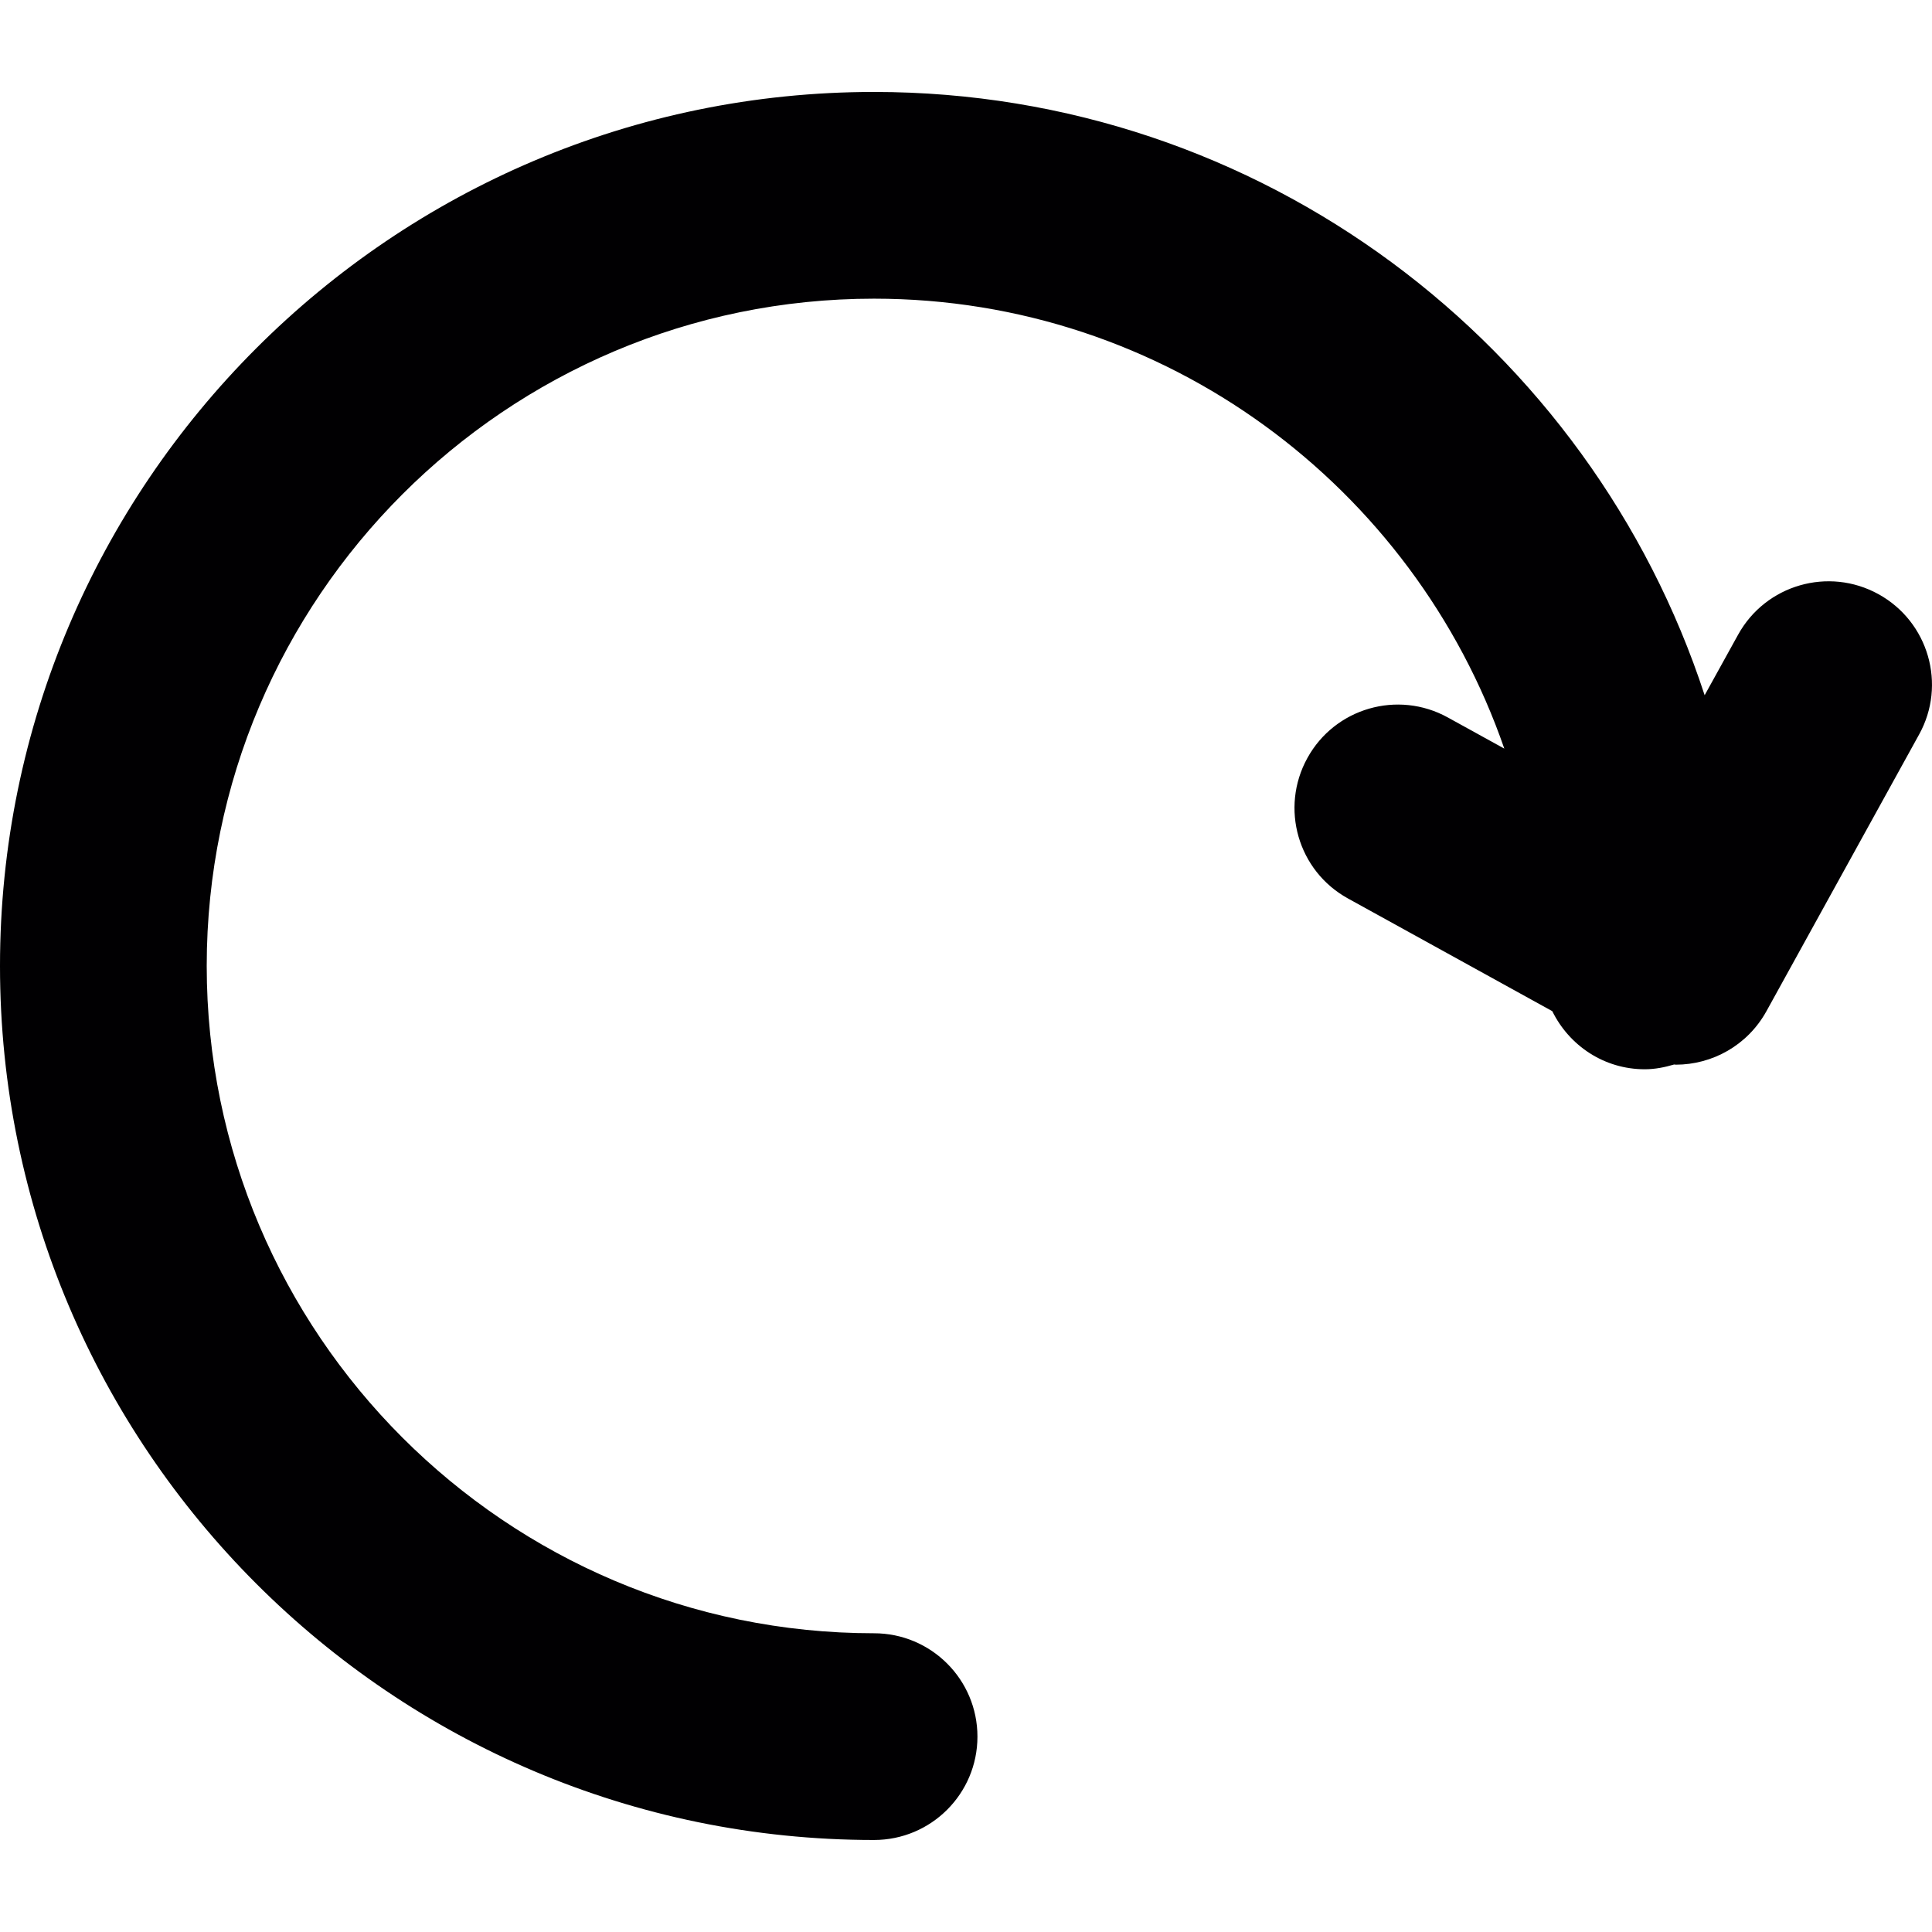
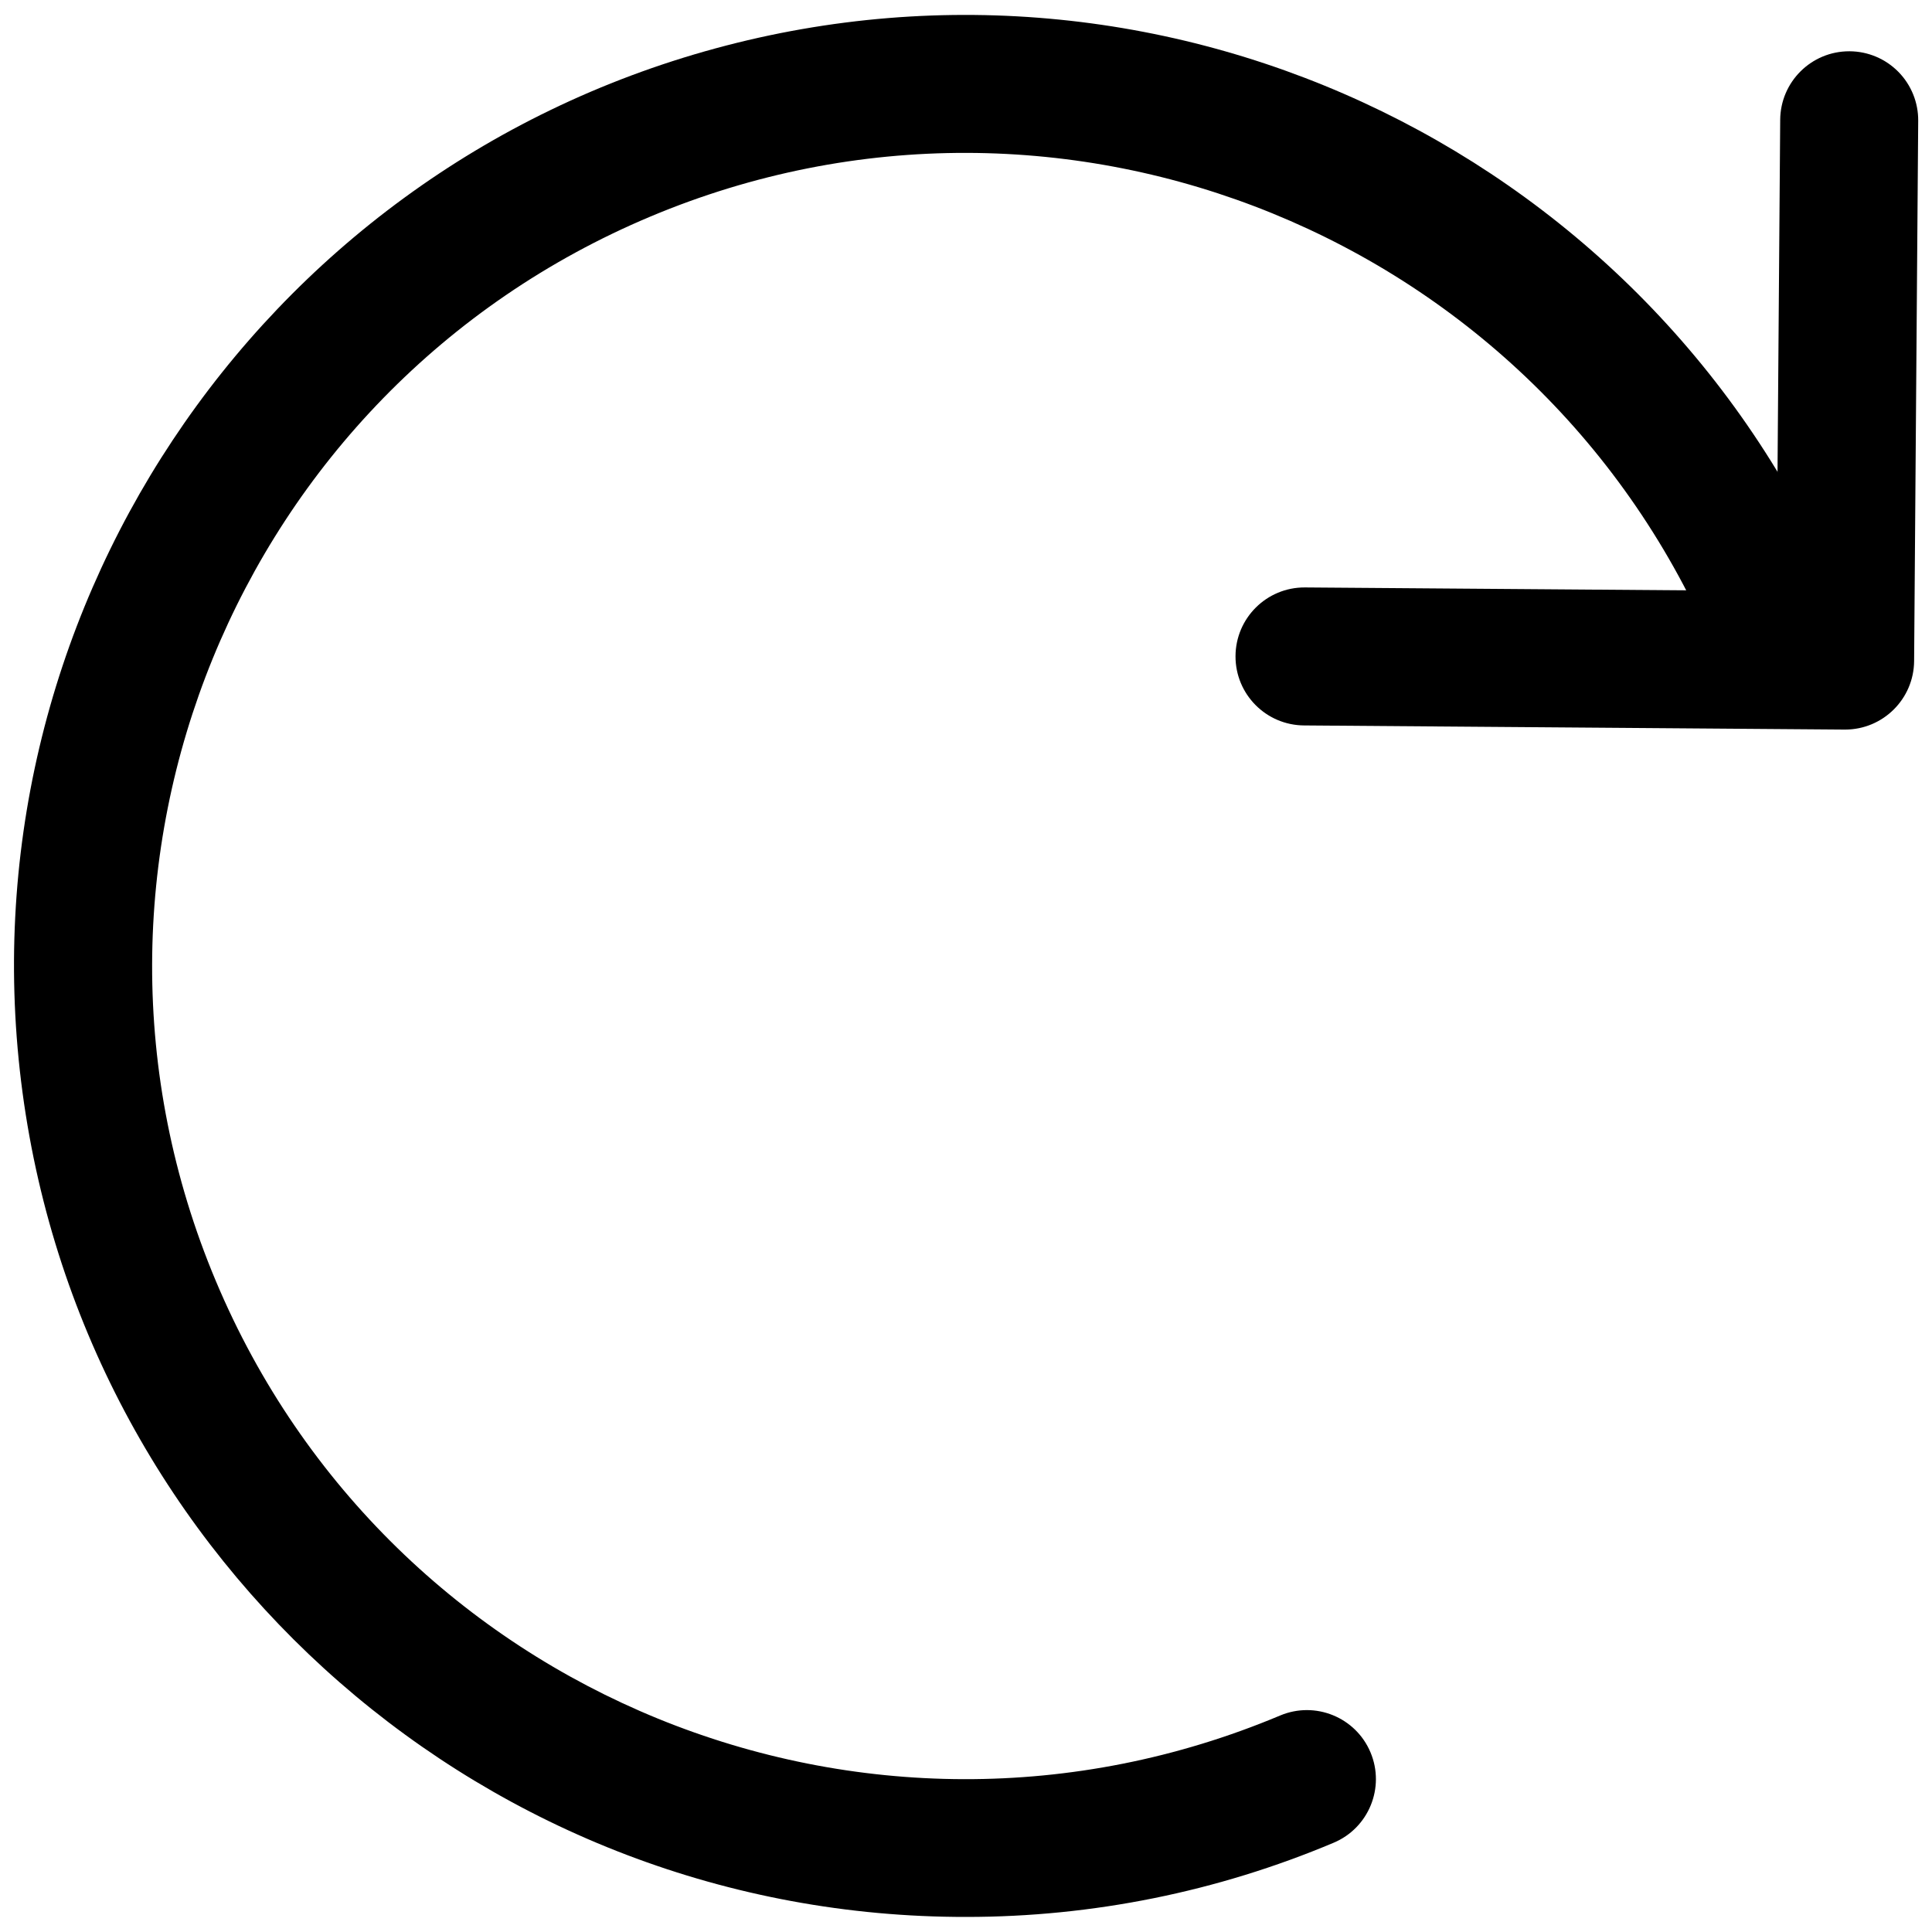
- <svg xmlns="http://www.w3.org/2000/svg" version="1.1" id="Capa_1" x="0px" y="0px" viewBox="0 0 29.963 29.963" style="enable-background:new 0 0 29.963 29.963;" xml:space="preserve">
-   <g>
-     <g>
-       <path style="fill:#010002;" d="M29.133,9.215c-0.775-0.428-1.751-0.146-2.178,0.63l-0.518,0.937    c-1.772-5.424-6.874-9.356-12.882-9.356C6.081,1.426,0,7.507,0,14.981s6.081,13.555,13.555,13.555    c0.886,0,1.604-0.718,1.604-1.603c0-0.885-0.718-1.603-1.604-1.603c-5.706,0-10.349-4.643-10.349-10.35S7.849,4.632,13.555,4.632    c4.525,0,8.372,2.924,9.775,6.978l-0.876-0.483c-0.775-0.428-1.751-0.147-2.178,0.629c-0.428,0.776-0.147,1.751,0.629,2.178    l3.169,1.748c0.261,0.531,0.801,0.901,1.434,0.901c0.16,0,0.311-0.031,0.456-0.074c0.009,0,0.016,0.003,0.025,0.003    c0.565,0,1.112-0.298,1.406-0.829l2.368-4.292C30.191,10.618,29.909,9.643,29.133,9.215z" />
-     </g>
-   </g>
-   <g>
- </g>
-   <g>
- </g>
-   <g>
- </g>
-   <g>
- </g>
-   <g>
- </g>
-   <g>
- </g>
-   <g>
- </g>
-   <g>
- </g>
-   <g>
- </g>
-   <g>
- </g>
-   <g>
- </g>
-   <g>
- </g>
-   <g>
- </g>
-   <g>
- </g>
-   <g>
- </g>
+ <svg xmlns="http://www.w3.org/2000/svg" width="35px" height="35px" viewBox="0 0 35 35" data-name="Layer 2" id="e8de1841-eb36-4a1b-bc66-894a956e3d92">
+   <path d="M17.505,34.727a17.227,17.227,0,1,1,15.859-23.9,1.25,1.25,0,0,1-2.3.969,14.727,14.727,0,1,0-7.873,19.282,1.25,1.25,0,0,1,.969,2.305A17.127,17.127,0,0,1,17.505,34.727Z" />
+   <path d="M33.426,13.217h-.01l-9.788-.075a1.25,1.25,0,0,1,.009-2.5h.009l8.539.065.065-8.538A1.25,1.25,0,0,1,33.5.929h.009A1.249,1.249,0,0,1,34.75,2.188l-.074,9.788A1.251,1.251,0,0,1,33.426,13.217Z" />
</svg>
